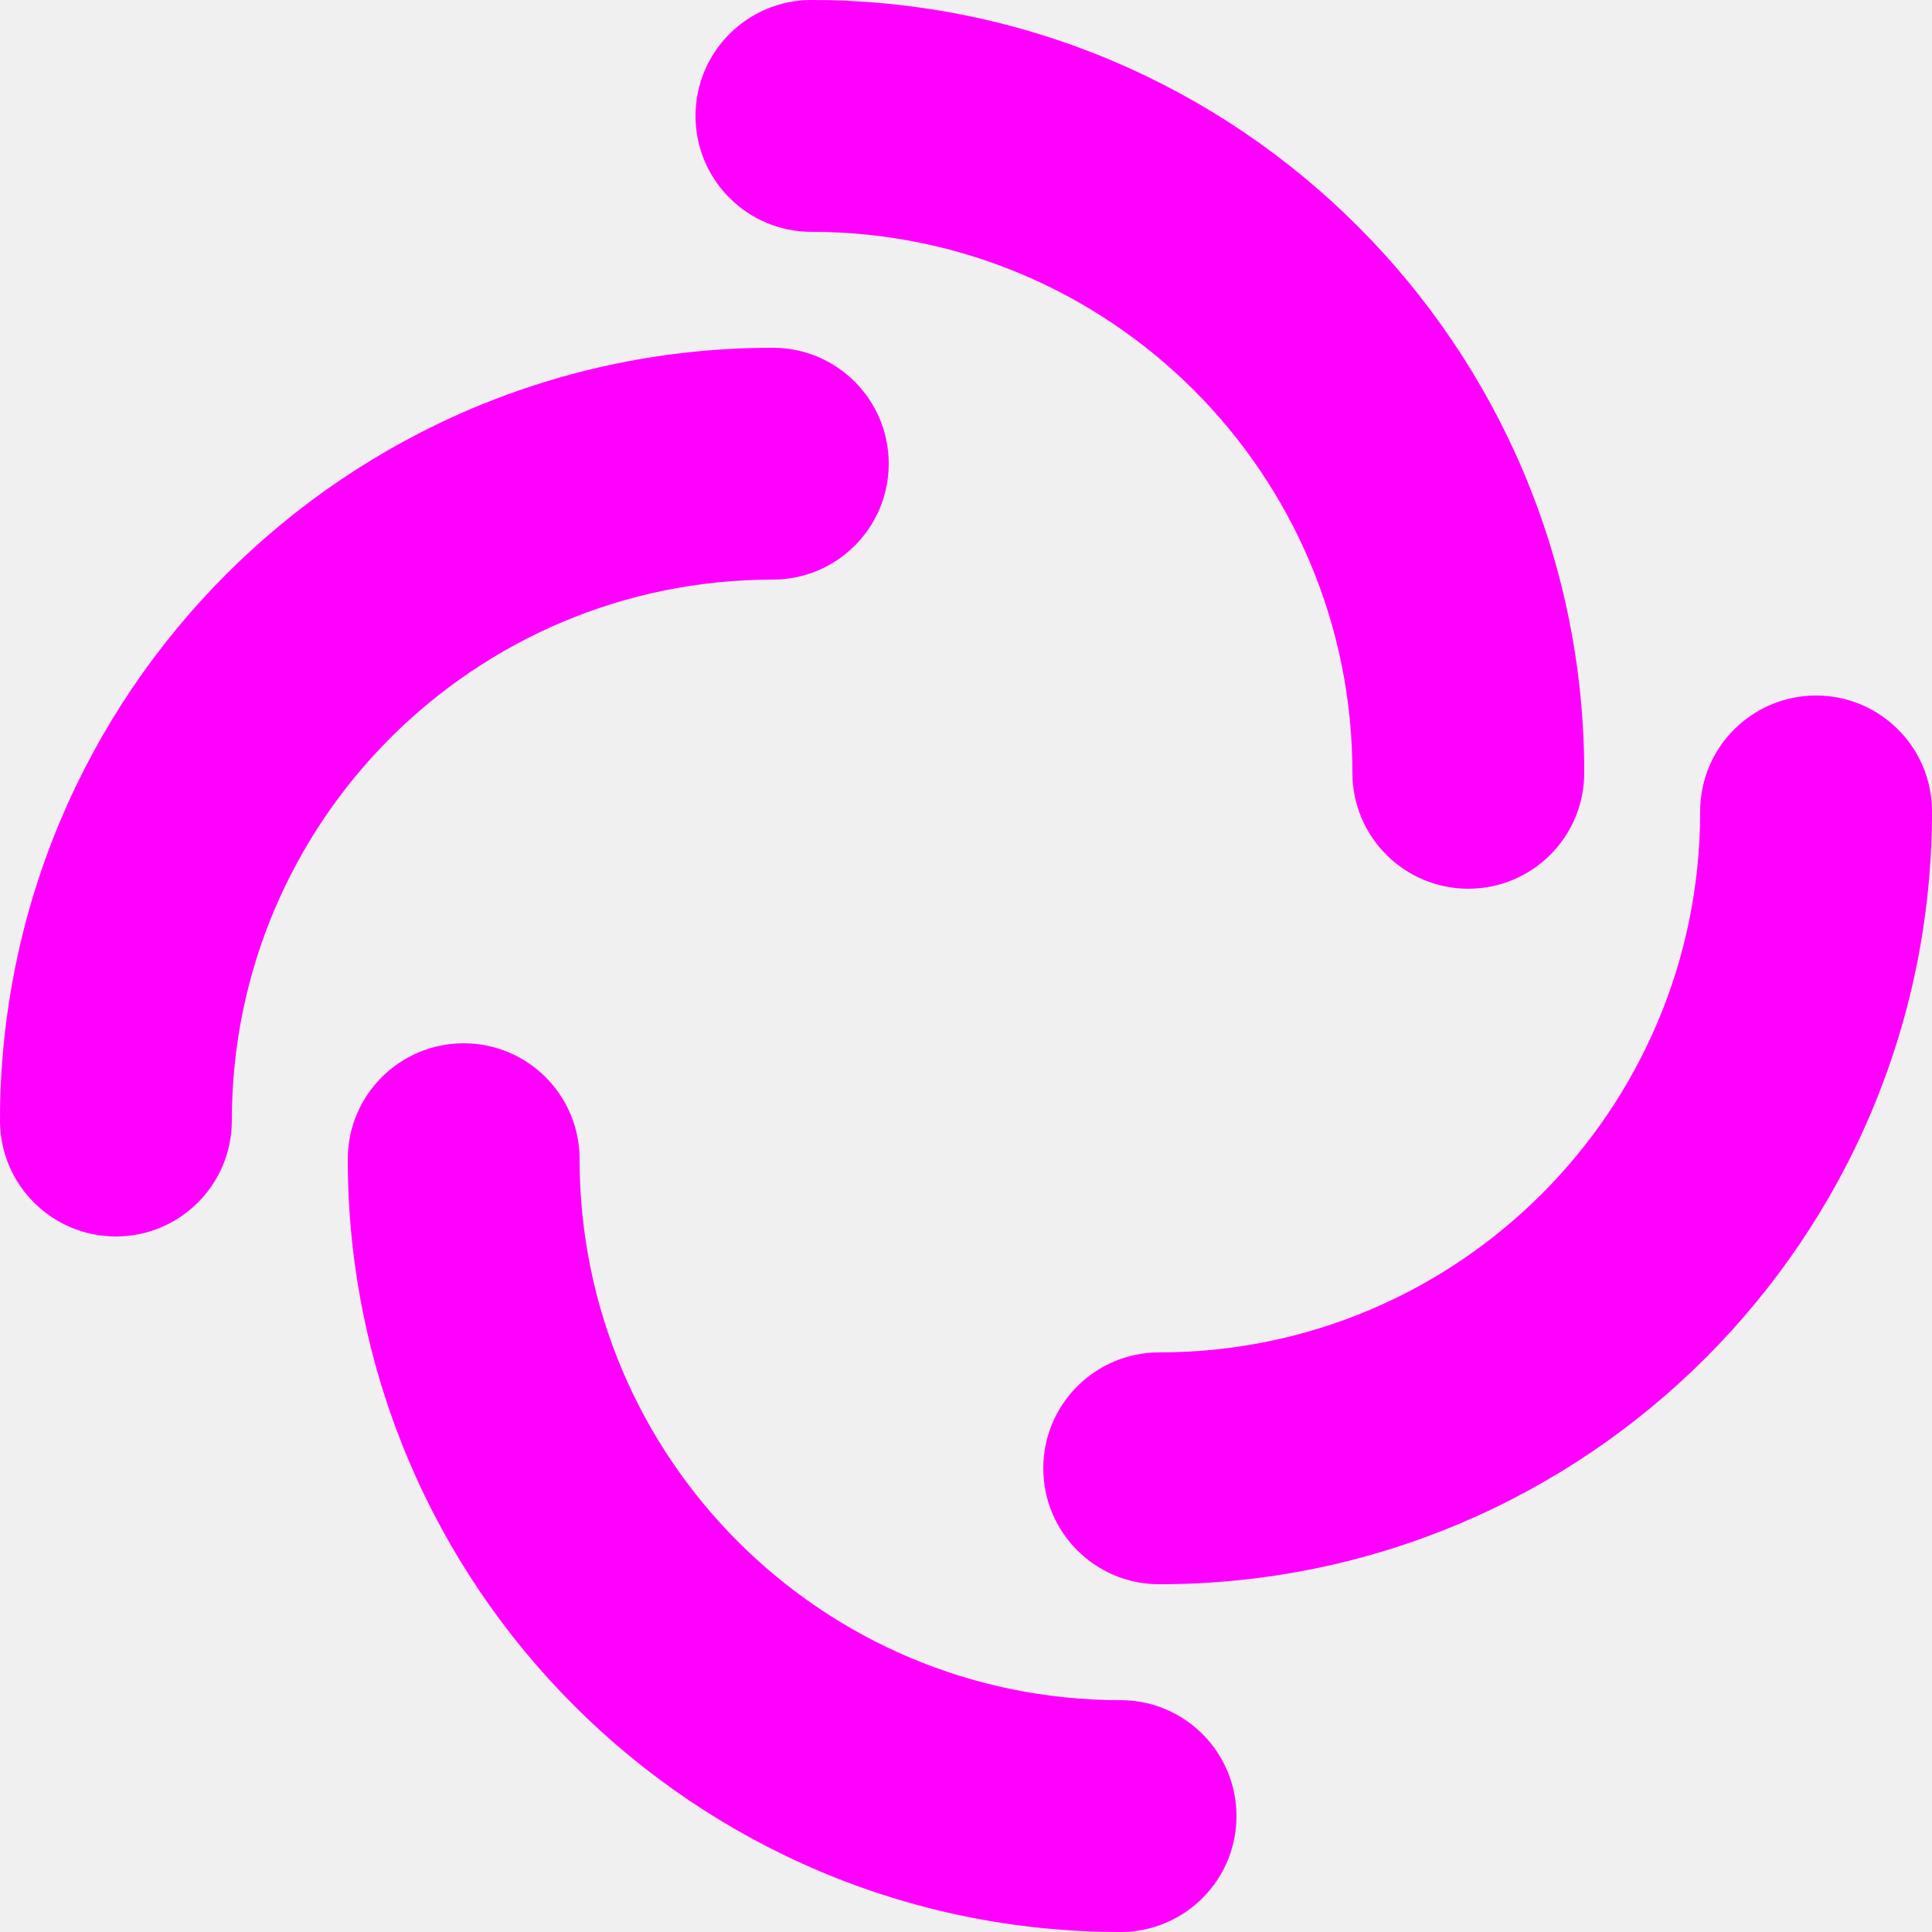
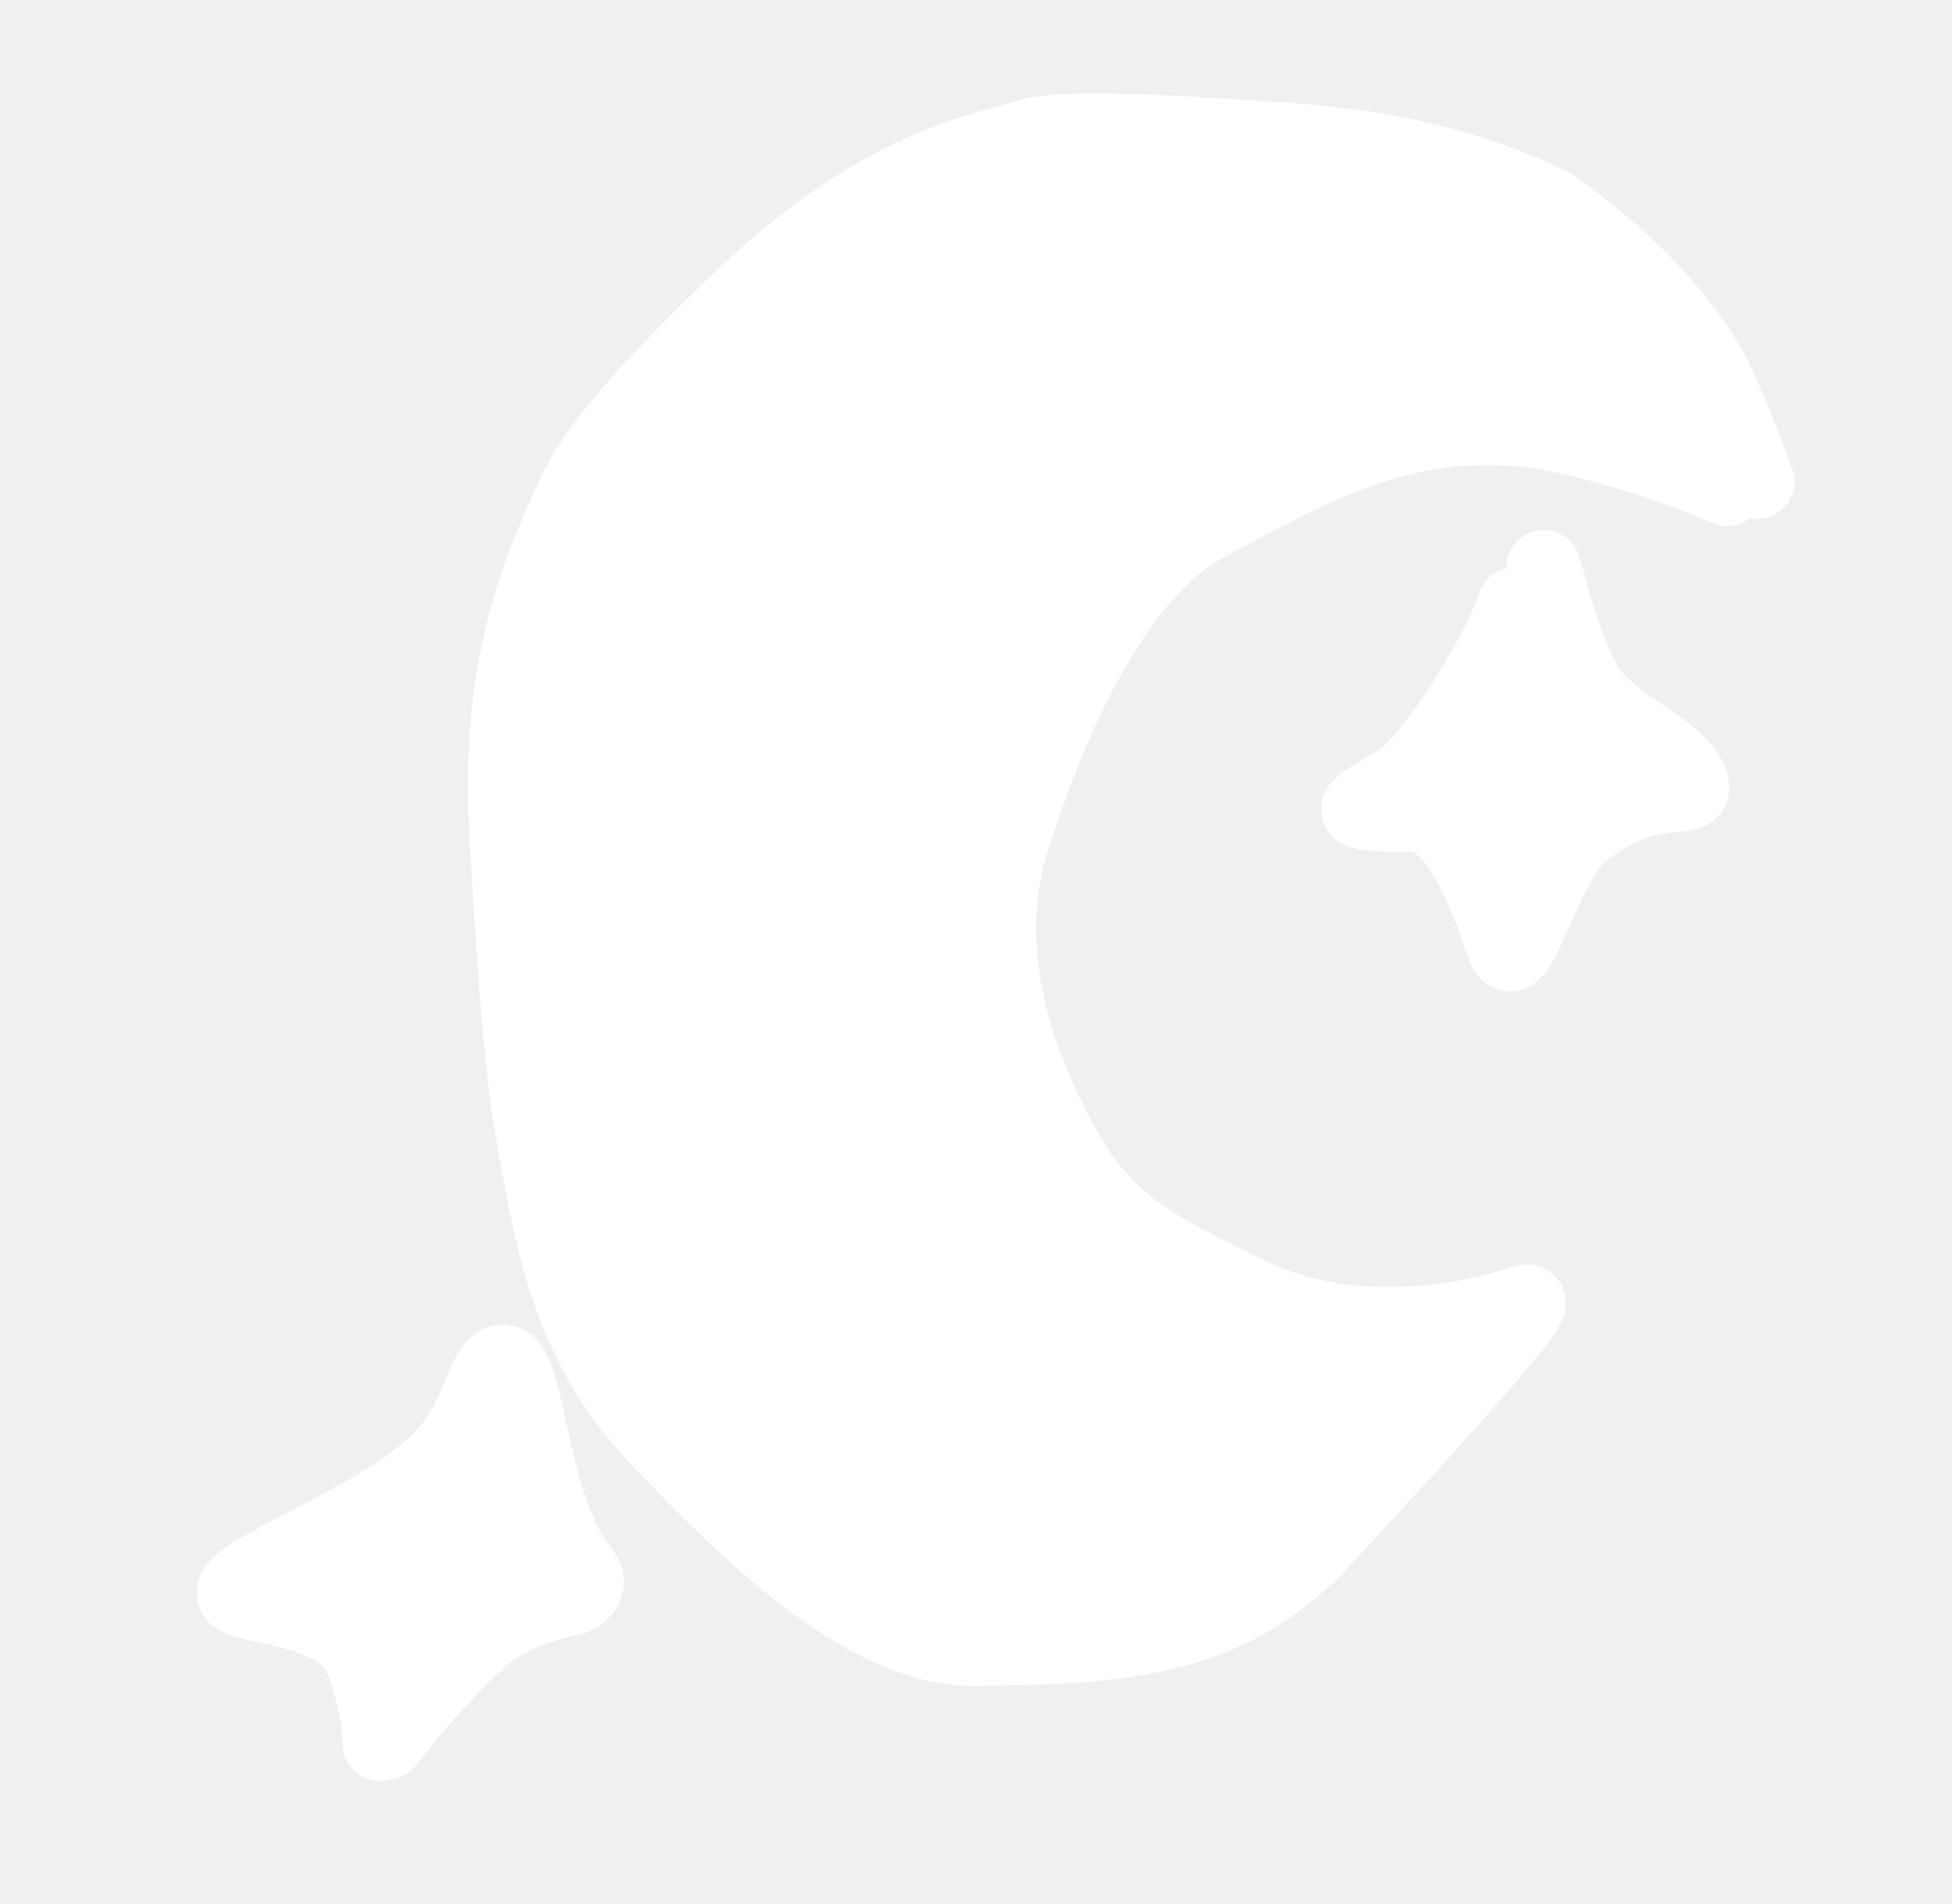
- <svg xmlns="http://www.w3.org/2000/svg" width="48" height="48" viewBox="0 0 48 48" fill="none">
-   <path fill-rule="evenodd" clip-rule="evenodd" d="M17.28 2.88C17.28 1.289 18.569 0 20.16 0C30.764 0 39.36 8.596 39.36 19.2C39.36 20.791 38.071 22.08 36.48 22.08C34.889 22.08 33.6 20.791 33.6 19.2C33.6 11.777 27.583 5.76 20.16 5.76C18.569 5.76 17.28 4.471 17.28 2.88Z" fill="#ff00ff" />
-   <path fill-rule="evenodd" clip-rule="evenodd" d="M30.72 45.12C30.72 46.711 29.431 48 27.84 48C17.236 48 8.64 39.404 8.64 28.8C8.64 27.209 9.929 25.92 11.52 25.92C13.111 25.92 14.4 27.209 14.4 28.8C14.4 36.223 20.417 42.24 27.84 42.24C29.431 42.24 30.72 43.529 30.72 45.12Z" fill="#ff00ff" />
-   <path fill-rule="evenodd" clip-rule="evenodd" d="M2.88 30.72C1.289 30.72 -5.63623e-08 29.431 -1.25889e-07 27.84C-5.89399e-07 17.236 8.596 8.64 19.2 8.64C20.791 8.64 22.08 9.929 22.08 11.52C22.08 13.111 20.791 14.4 19.2 14.4C11.777 14.4 5.76 20.417 5.76 27.84C5.76 29.431 4.471 30.72 2.88 30.72Z" fill="#ff00ff" />
-   <path fill-rule="evenodd" clip-rule="evenodd" d="M45.12 17.28C46.711 17.28 48 18.569 48 20.16C48 30.764 39.404 39.36 28.8 39.36C27.209 39.36 25.92 38.071 25.92 36.48C25.92 34.889 27.209 33.6 28.8 33.6C36.223 33.6 42.24 27.583 42.24 20.16C42.24 18.569 43.529 17.28 45.12 17.28Z" fill="#ff00ff" />
+ <svg xmlns="http://www.w3.org/2000/svg" width="366" height="357" viewBox="0 0 366 357" fill="none">
+   <path d="M323.8 91.674C321.449 90.609 310.383 85.663 293.575 81.848C265.509 75.479 244.532 88.654 226.442 98.202C206.647 108.649 194.568 142.381 189.774 157.553C182.984 179.038 191.25 201.19 200.312 216.755C208.281 230.443 218.013 234.704 233.572 242.441C254.403 252.801 277.514 247.103 285.99 244.188C289.842 242.863 274.825 259.802 248.124 288.669C230.931 307.257 211.657 308.853 183.005 309.198C163.717 309.431 142.642 290.285 122.736 269.074C106.899 252.197 103.573 233.12 99.895 212.236C97.241 197.167 96.01 172.566 95.05 157.349C93.135 126.971 100.003 108.782 108.117 91.718C112.338 82.841 122.867 71.655 137.332 57.551C162.348 33.161 180.096 29.138 192.778 25.595C199.053 23.842 216.21 24.437 243.442 26.456C270.624 28.471 285.914 36.161 291.09 38.629C305.569 48.796 315.999 60.524 320.902 69.669C323.41 74.765 325.959 80.787 329.451 90.294" stroke="white" stroke-width="14" stroke-linecap="round" />
+   <path d="M283.997 113.409C283.472 115.719 276.471 131.359 265.693 143.62C262.637 147.096 256.335 149.623 254.882 151.317C253.494 152.936 261.105 152.679 265.102 152.802C273.814 153.07 279.188 169.685 282.106 177.728C284.497 184.32 289.435 161.891 296.574 156.195C307.618 147.384 314.828 149.727 316.848 148.486C317.769 147.92 316.919 145.977 315.951 144.697C311.922 139.368 304.102 136.959 297.844 129.549C295.528 125.681 293.393 120.112 291.531 113.84C290.779 111.216 290.419 109.728 289.426 106.403" stroke="white" stroke-width="14" stroke-linecap="round" />
+   <path d="M71.253 327C71.253 324.959 70.606 317.757 67.702 310.911C64.044 302.291 50.155 301.849 45.034 299.857C37.4 296.886 69.043 286.662 81.981 274.274C88.6 267.936 90.437 259.222 92.031 257.106C99.24 247.538 97.918 281.095 109.089 294.584C111.044 296.944 109.431 298.754 107.343 299.678C102.238 300.928 97.37 301.901 91.393 306.168C87.174 309.795 80.547 316.392 72.579 326.66" stroke="white" stroke-width="14" stroke-linecap="round" />
+   <path d="M155.399 199.383C159.571 205.1 169.274 215.816 175.736 219.994C178.612 221.853 181.352 222.395 183.08 222.387C183.888 222.384 184.337 221.212 184.595 220.286C185.102 218.467 183.997 214.094 182.971 209.545C182.704 208.361 183.317 209.392 183.653 209.472C184.59 209.694 178.58 198.745 169.669 184.519C165.592 178.011 164.751 174.39 163.957 168.284C163.422 158.306 163.483 150.706 164.282 147.32C164.814 145.412 165.602 143.12 167.585 139.897" stroke="white" stroke-width="14" stroke-linecap="round" />
+   <path d="M166.997 135.15C166.835 122.596 166.315 98.795 165.987 102.282C165.817 104.101 165.04 105.939 159.634 116.43C154.228 126.921 144.063 145.988 138.441 156.974C129.246 174.943 129.289 183.56 128.373 186.156C126.06 192.709 117.832 173.9 116.338 169.08C114.281 162.441 114.402 151.943 115.136 139.482C115.966 125.4 120.093 116.338 121.52 112.829C122.896 109.446 129.289 100.133 139.462 86.191C147.628 74.998 155.631 69.697 160.248 66.82C163.423 64.843 167.431 63.475 172.925 62.002C178.907 61.064 187.7 60.679 197 60.468C200.692 60.304 202.299 60.025 203.954 59.737" stroke="white" stroke-width="38" stroke-linecap="round" />
+   <path d="M249.254 70.473C249.025 70.319 243.674 70.354 228.869 72.667C219.165 74.183 205.545 79.145 195.977 82.921C181.004 88.829 174.464 94.973 169.661 100.432C166.609 103.901 162.752 109.166 162.137 110.115C164.378 107.633 173.33 99.544 183.498 92.04C187.656 89.091 189.779 87.885 193.255 86.194" stroke="white" stroke-width="38" stroke-linecap="round" />
+   <path d="M222.993 77.045C220.679 77.086 213.92 78.012 202.024 86.893C199.051 89.112 197.631 90.882 193.123 96.587C188.614 102.292 181.185 112.037 176.689 118.663C172.194 125.289 170.856 128.501 168.723 136.811C166.591 145.121 163.704 158.432 162.244 167.568C160.072 181.158 161.728 187.397 164.747 191.912C170.084 199.893 175.535 207.19 177.254 210.96C177.555 211.62 174.67 205.938 173.225 193.041C172.269 184.508 172.432 171.797 172.944 161.602C173.827 144.012 177.054 133.219 179.062 127.35C180.025 124.79 180.877 123.08 181.545 121.888C182.214 120.697 182.674 120.075 184.082 117.561" stroke="white" stroke-width="38" stroke-linecap="round" />
+   <path d="M129.397 169.634C129.168 169.709 128.936 181.048 129.035 199.856C129.142 219.933 138.119 231.244 138.449 232.393C138.572 232.819 137.394 232.847 136.195 232.103C133.196 230.242 129.539 224.774 124.255 215.476C116.741 202.255 114.099 189.261 113.646 188.192C112.526 185.544 115.335 200.815 116.317 209.209C118.082 224.305 118.578 232.29 119.192 234.767C120.026 238.135 126.356 247.878 136.063 261.19C147.039 276.24 158.435 279.13 160.699 279.521C161.411 279.644 158.433 276.206 152.849 266.627C147.264 257.049 138.446 240.563 133.12 229.598C122.475 207.679 123.525 200.624 123.85 196.221C124.197 191.515 132.057 193.085 134.222 193.271C136.154 193.438 145.073 202.309 157.917 215.205C167.466 224.793 174.417 231.096 176.82 234.652C177.354 235.441 177.337 236.354 176.958 236.836C174.623 239.802 166.596 235.771 157.084 230.385C147.387 224.892 181.946 238.769 189.516 239.052C191.646 239.132 194.941 237.503 196.742 236.512C198.543 235.521 198.685 234.602 198.441 233.847C197.953 232.341 192.569 229.206 184.707 224.441C178.799 220.861 172.605 218.879 165.627 216.92C158.267 214.853 149.555 214.884 142.551 215.416C140.101 215.602 140.058 216.816 141.489 218.174C142.919 219.532 145.867 221.304 150.805 223.585C155.742 225.866 162.579 228.603 175.565 232.872C188.551 237.14 207.48 242.856 217.806 246.133C229.373 249.804 233.395 252.119 239.823 255.055C253.35 261.235 259.464 262.271 261.696 262.017C262.263 261.953 261.46 261.254 260.393 260.991C255.957 259.901 250.695 265.897 243.988 271.392C240.755 274.041 233.347 276.212 224.329 280.052C215.311 283.893 204.392 288.54 197.691 291.249C185.708 296.094 181.42 295.242 176.906 293.626C165.789 289.647 162.822 285.486 160.053 282.307C157.043 278.85 157.546 271.522 158.732 265.281C159.658 260.405 165.39 259.78 169.47 259.154C171.081 258.906 173.526 259.105 174.263 258.936C174.84 258.804 167.3 254.459 159.267 249.259C157.037 247.815 172.741 259.079 188.046 265.648C200.704 271.081 218.917 267.858 222.443 269.327C227.494 271.432 229.156 276.54 230.04 278.564C232.866 285.03 223.178 294.612 221.084 295.82C216.91 298.228 209.369 297.175 202.04 296.674C195.532 296.229 190.444 292.938 184.843 289.542C169.922 280.495 167.109 274.553 167.209 273.166C167.966 262.637 193.948 268.316 194.995 265.256C195.381 262.842 194.492 257.933 191.542 249.559C189.505 245.03 186.371 239.933 183.142 234.681" stroke="white" stroke-width="26" stroke-linecap="round" />
+   <path d="M165.902 79.895C165.913 76.819 167.585 66.336 170.969 59.085C173.018 54.694 178.494 51.033 189.145 44.708C191.903 43.07 194.766 42.253 195.473 41.914C203.097 38.253 173.201 46.639 168.426 52.171C167.692 53.02 168.703 53.112 169.945 52.704C172.924 51.726 178.641 49.324 188.369 46.543C193.965 44.944 201.166 43.977 207.658 43.37C214.15 42.763 219.784 42.804 227.459 43.654C235.134 44.505 244.68 46.162 250.912 47.459C259.846 49.318 266.962 52.754 274.463 56.123C284.257 60.522 300.78 65.986 306.188 69.531C309.454 72.512 311.994 75.223 312.2 75.956C312.146 75.96 311.771 75.22 311.384 74.458" stroke="white" stroke-width="26" stroke-linecap="round" />
+   <path d="M295.478 60.575C292.75 57.98 284.708 51.135 266.361 42.583C259.563 39.414 250.699 39.673 244.223 40.155C243.172 40.234 242.353 40.995 241.794 41.632C241.234 42.268 241.004 43.003 242.435 44.574C253.562 54.052 264.491 62.748 270.922 66.614C273.335 68.001 274.023 68.222 275.507 68.386" stroke="white" stroke-width="26" stroke-linecap="round" />
+   <path d="M285.396 146.034C285.336 146.034 285.275 144.392 284.818 142.152C284.568 140.924 281.19 143.731 278.74 145.953C277.707 146.89 277.566 147.901 277.952 148.198C285.46 153.977 295.521 130.052 295.868 128.702C296.026 128.087 295.256 127.545 294.553 127.195C293.85 126.845 293.01 126.686 292.06 126.844C291.109 127.001 290.075 127.48 289.441 128.145C288.257 129.388 288.595 131.612 289.173 133.692C289.453 134.702 290.124 135.482 290.821 136.023C293.734 138.284 298.782 138.07 302.801 140.976C304.036 141.869 305.112 143.443 305.171 144.535C305.284 146.654 298.009 147.119 291.908 148.937C287.901 151.549 284.74 154.016 283.277 155.811C282.559 156.789 281.894 157.904 280.607 160.24" stroke="white" stroke-width="16" stroke-linecap="round" />
+   <path d="M82.826 290.245C83.841 289.464 86.244 283.656 87.32 278.51C87.521 277.549 88.006 276.768 88.674 276.268C89.341 275.767 90.29 275.601 91.081 275.867C96.025 277.524 96.284 289.951 98.39 295.49C100.079 299.931 86.741 294.397 83.243 294.756C79.394 295.152 76.338 299.427 71.032 306.797C70.187 307.972 71.418 308.227 72.374 307.922C74.443 307.262 75.919 305.372 76.862 303.352C78 300.917 77.033 298.425 76.171 296.952C71.968 294.353 68.02 293.451 65.992 293.292C64.799 293.245 63.275 293.267 61.704 293.289" stroke="white" stroke-width="16" stroke-linecap="round" />
</svg>
